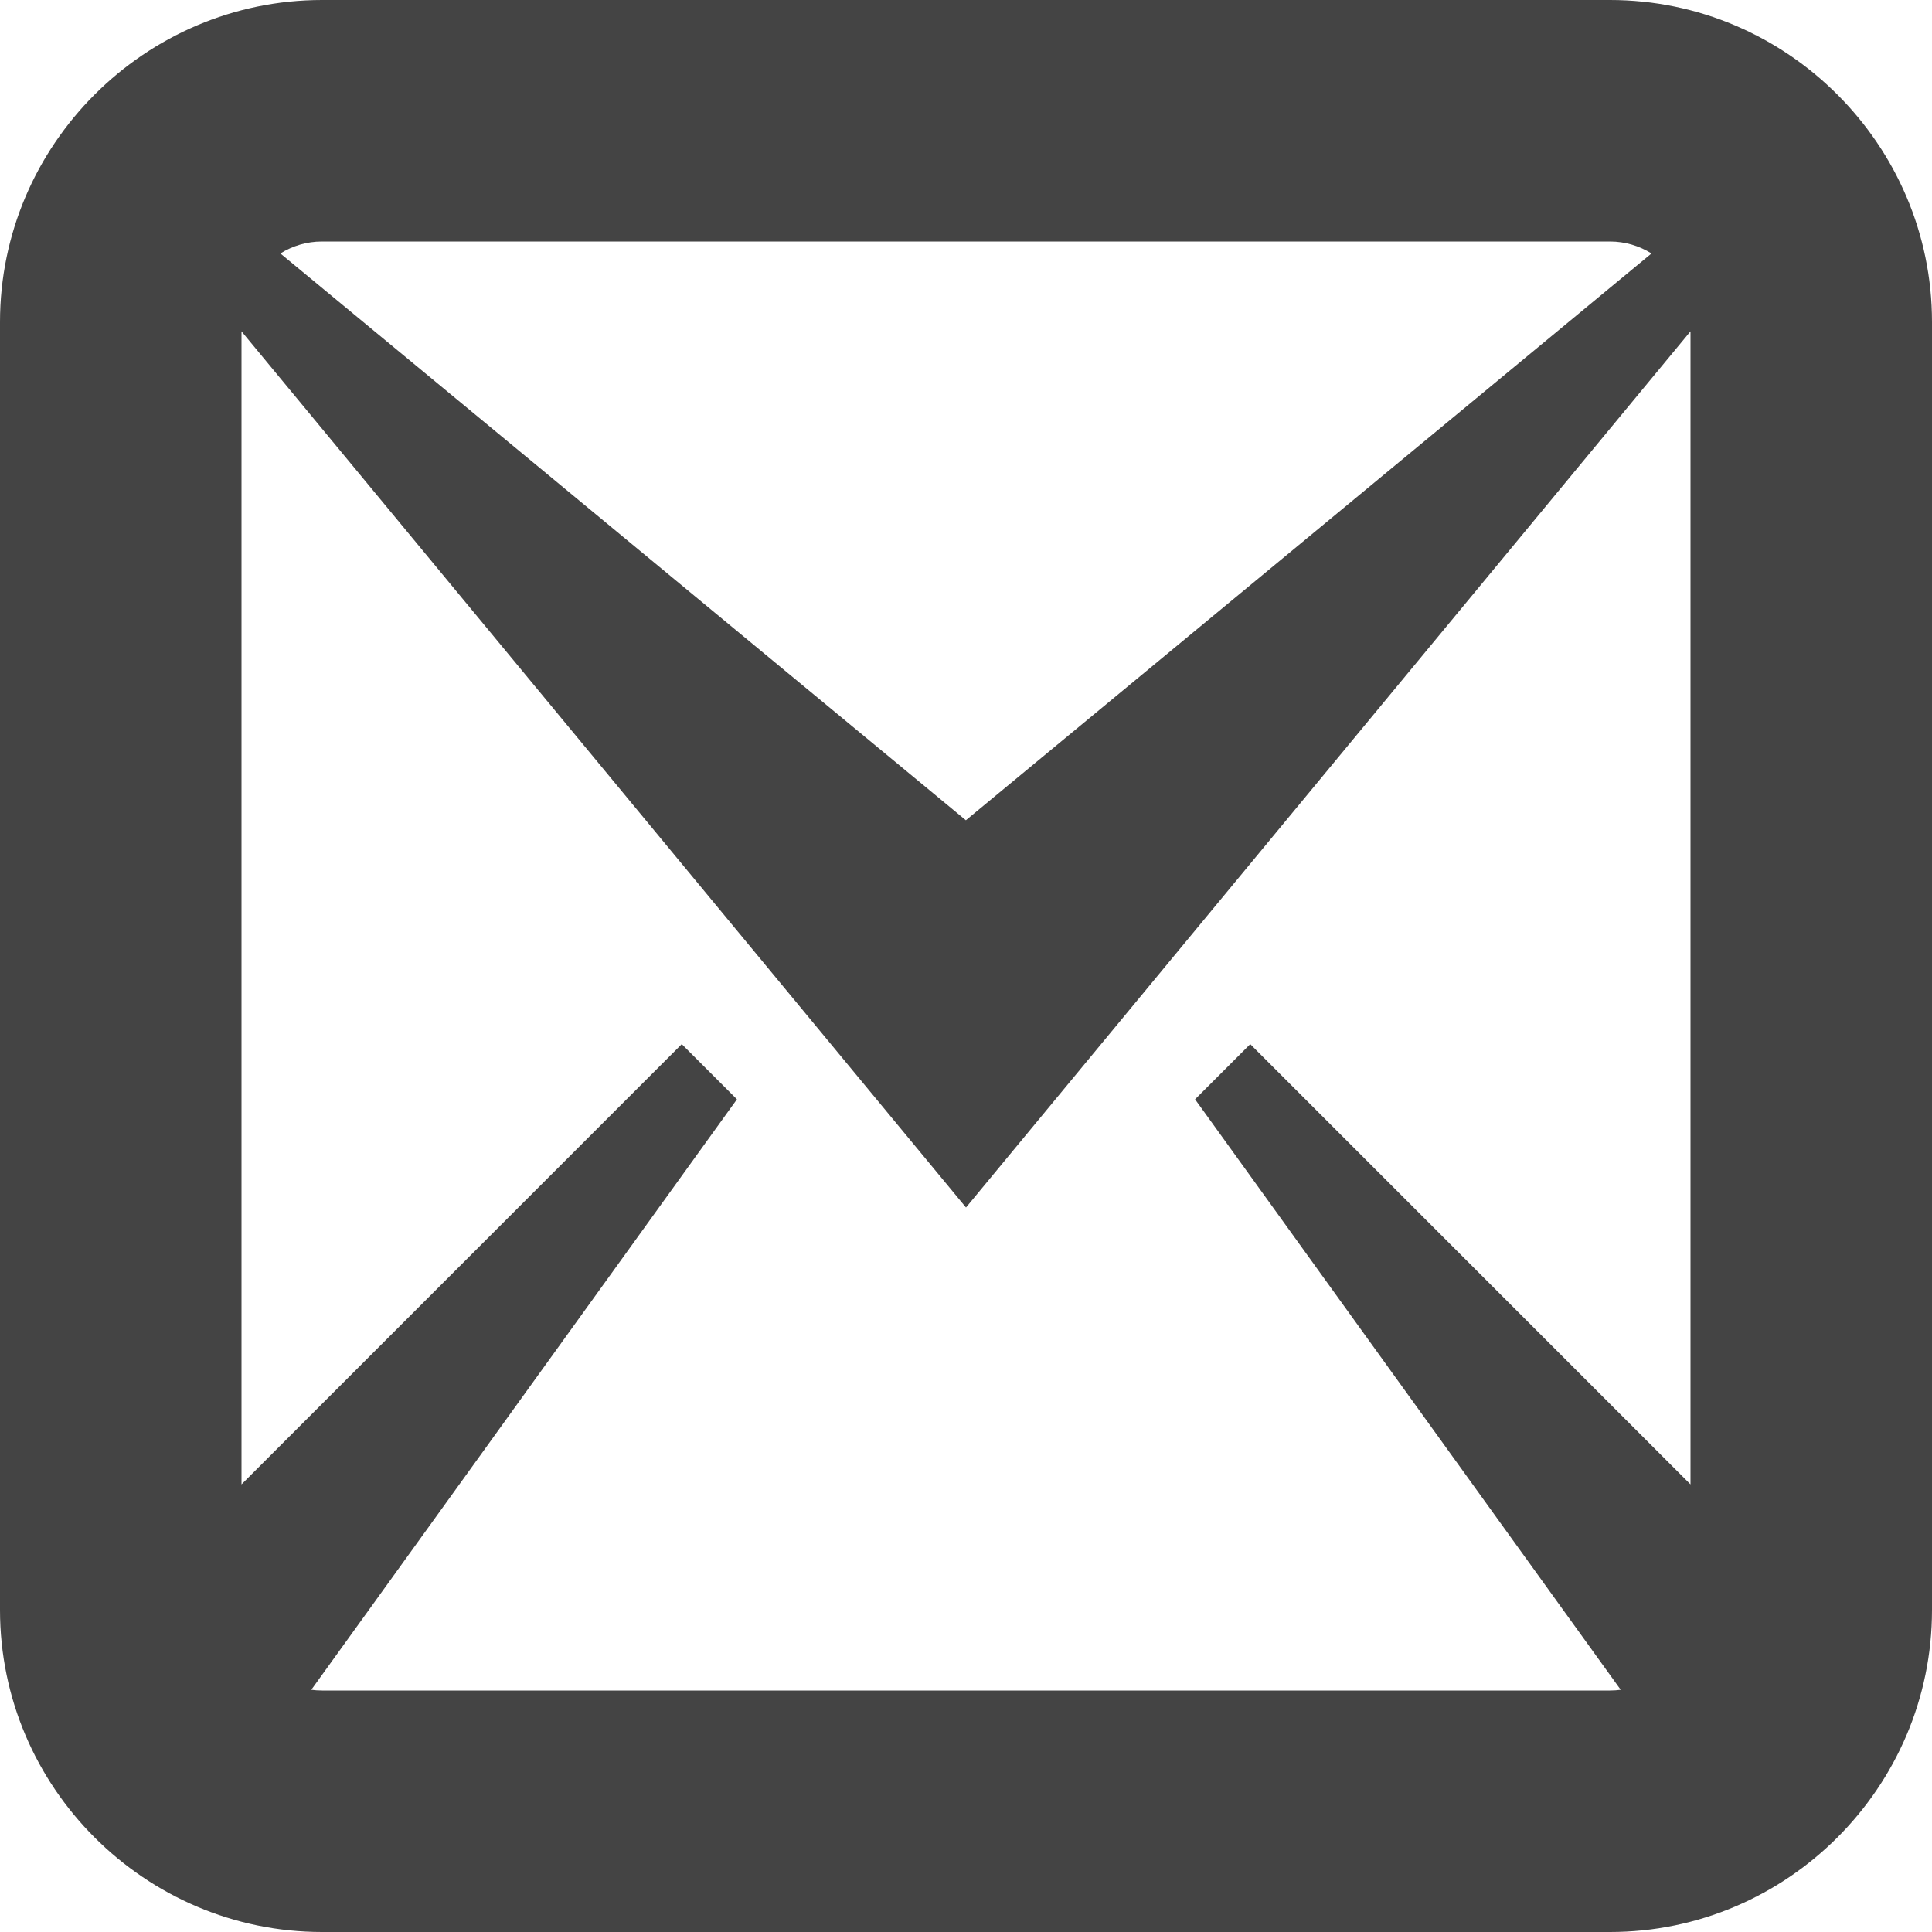
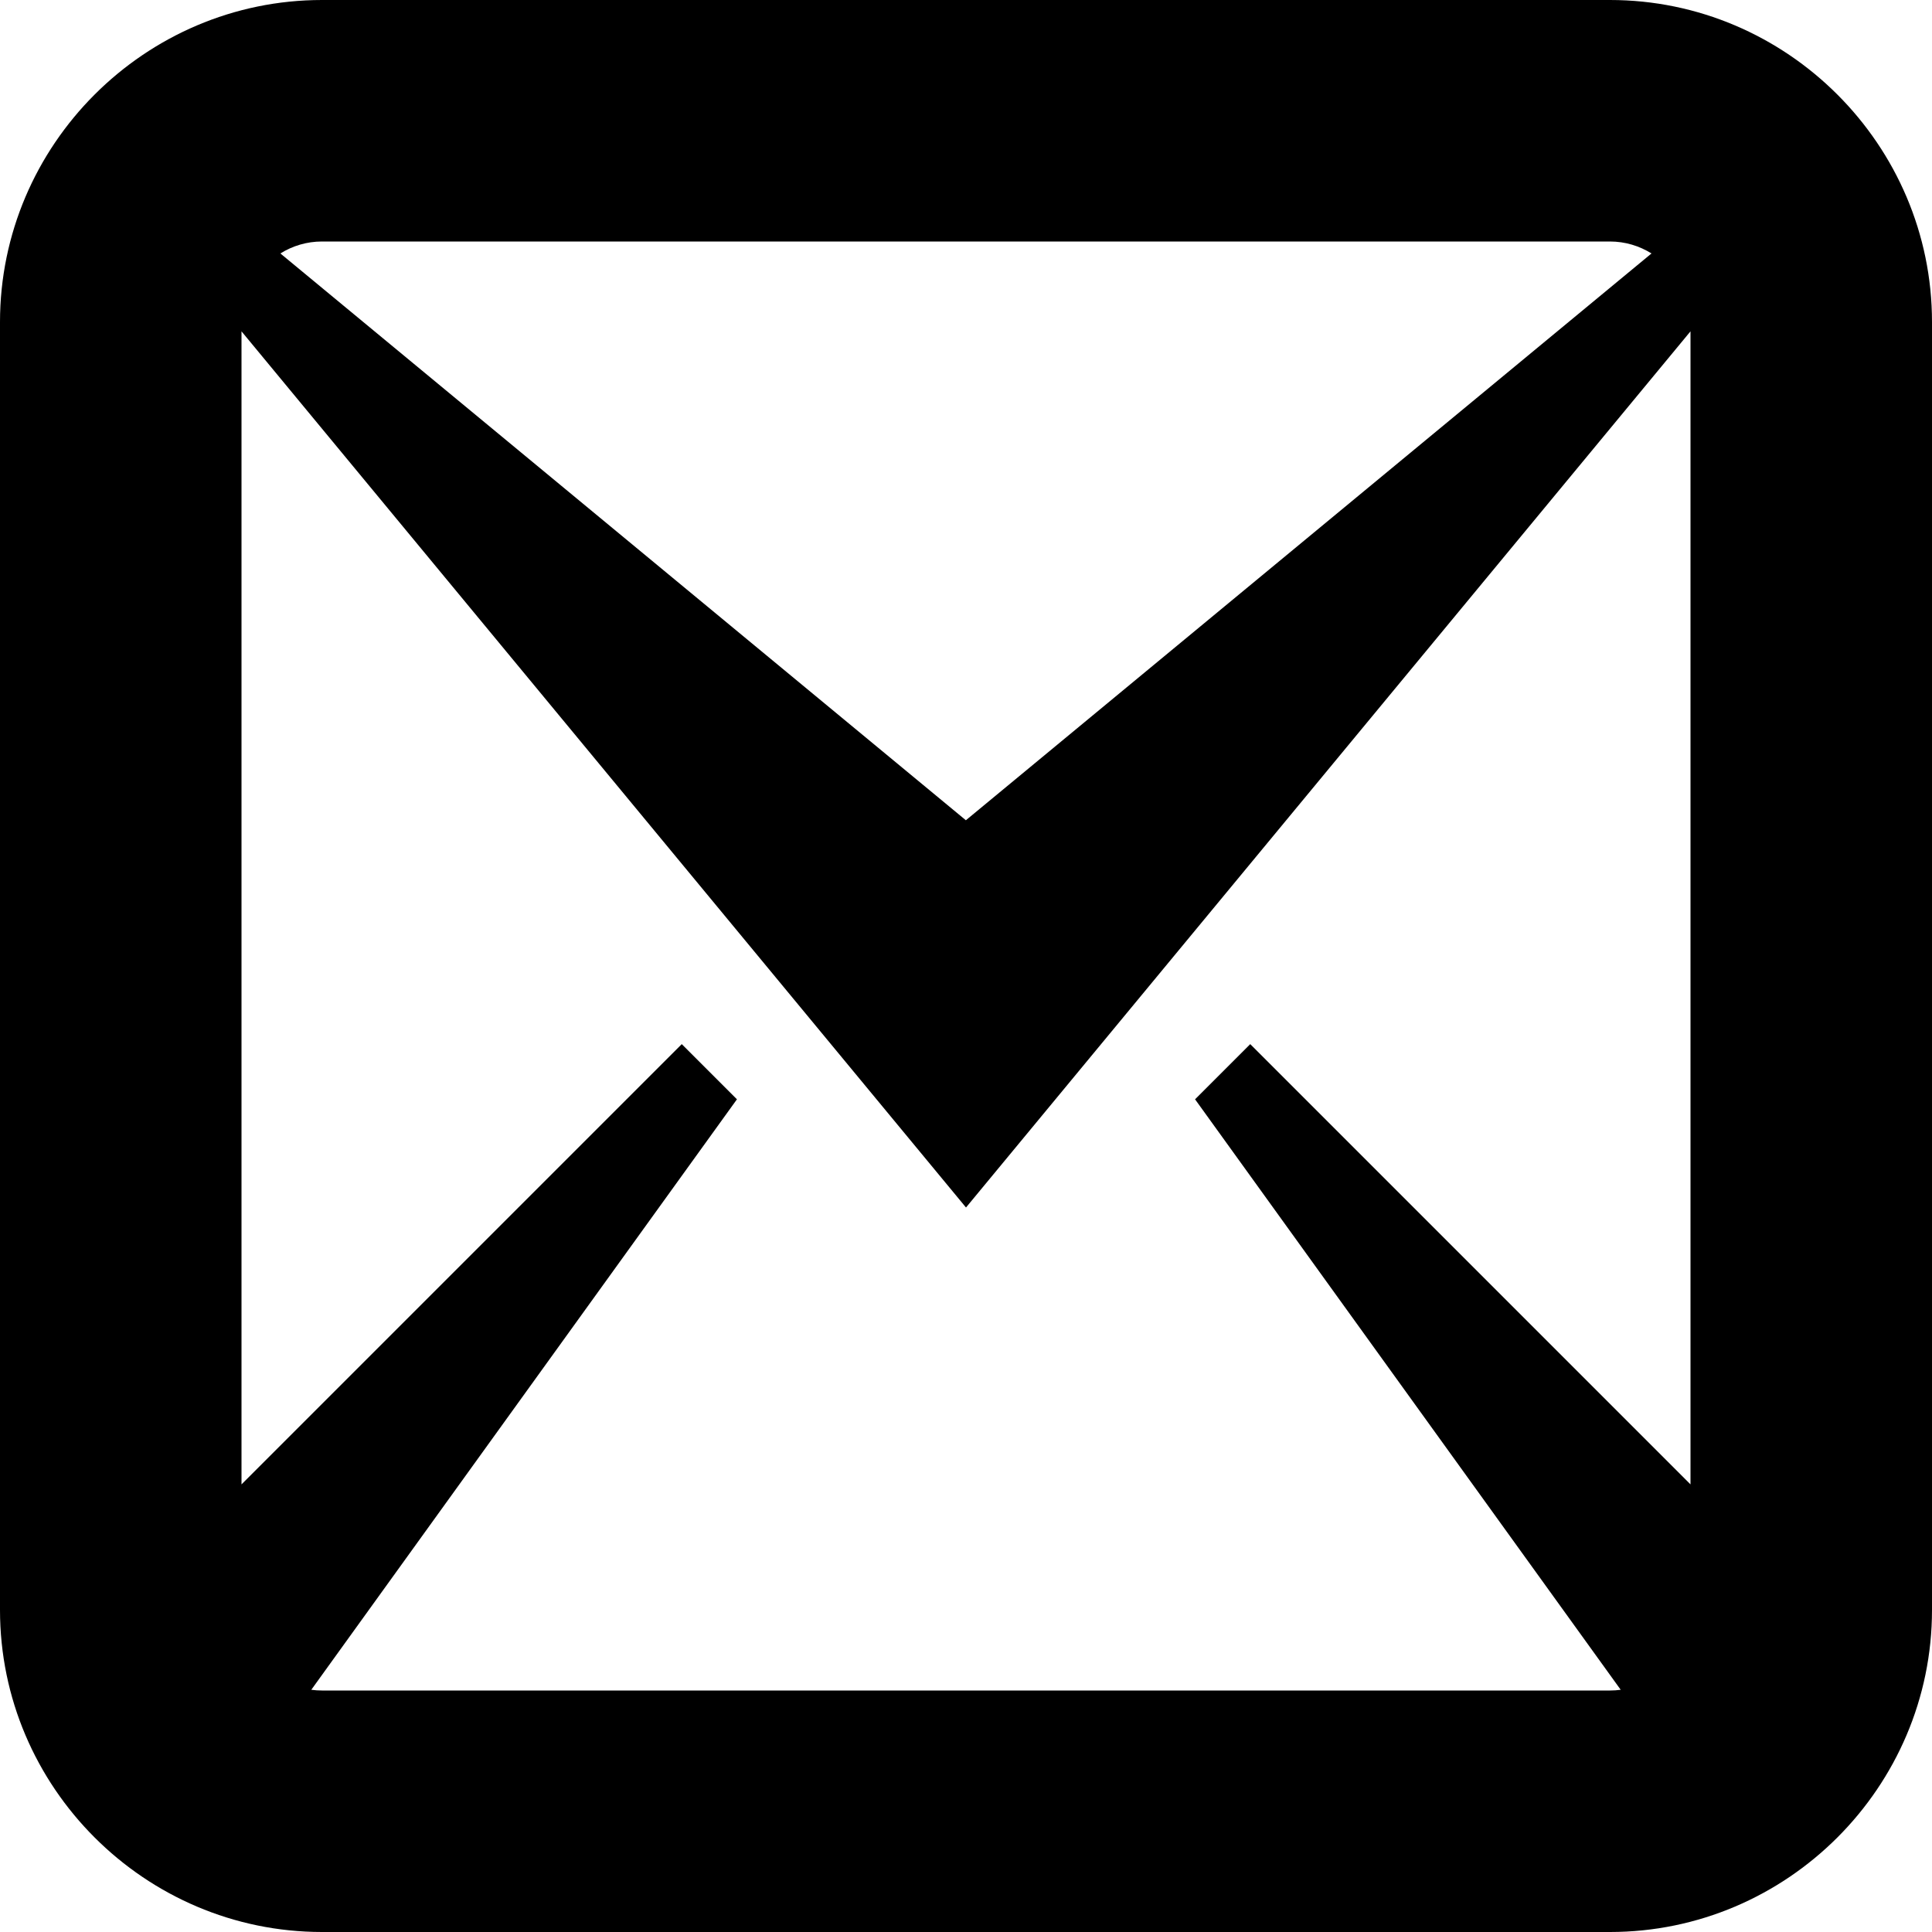
<svg xmlns="http://www.w3.org/2000/svg" version="1.1" width="16" height="16" viewBox="0 0 16 16">
-   <path fill="#444444" d="M13.333 0h-10.666c-1.467 0-2.667 1.2-2.667 2.667v10.666c0 1.468 1.2 2.667 2.667 2.667h10.666c1.467 0 2.667-1.199 2.667-2.667v-10.666c0-1.467-1.2-2.667-2.667-2.667zM13.333 2c0.125 0 0.243 0.036 0.344 0.099l-5.678 4.694-5.677-4.694c0.101-0.063 0.219-0.099 0.344-0.099h10.666zM2.667 14c-0.030 0-0.060-0.002-0.089-0.006l3.525-4.89-0.457-0.457-3.646 3.646v-9.549l6 7.256 6-7.256v9.549l-3.646-3.646-0.457 0.457 3.525 4.89c-0.029 0.004-0.059 0.006-0.088 0.006h-10.666z" />
+   <path d="M13.333 0h-10.666c-1.467 0-2.667 1.2-2.667 2.667v10.666c0 1.468 1.2 2.667 2.667 2.667h10.666c1.467 0 2.667-1.199 2.667-2.667v-10.666c0-1.467-1.2-2.667-2.667-2.667zM13.333 2c0.125 0 0.243 0.036 0.344 0.099l-5.678 4.694-5.677-4.694c0.101-0.063 0.219-0.099 0.344-0.099h10.666zM2.667 14c-0.030 0-0.060-0.002-0.089-0.006l3.525-4.89-0.457-0.457-3.646 3.646v-9.549l6 7.256 6-7.256v9.549l-3.646-3.646-0.457 0.457 3.525 4.89c-0.029 0.004-0.059 0.006-0.088 0.006h-10.666z" />
</svg>
